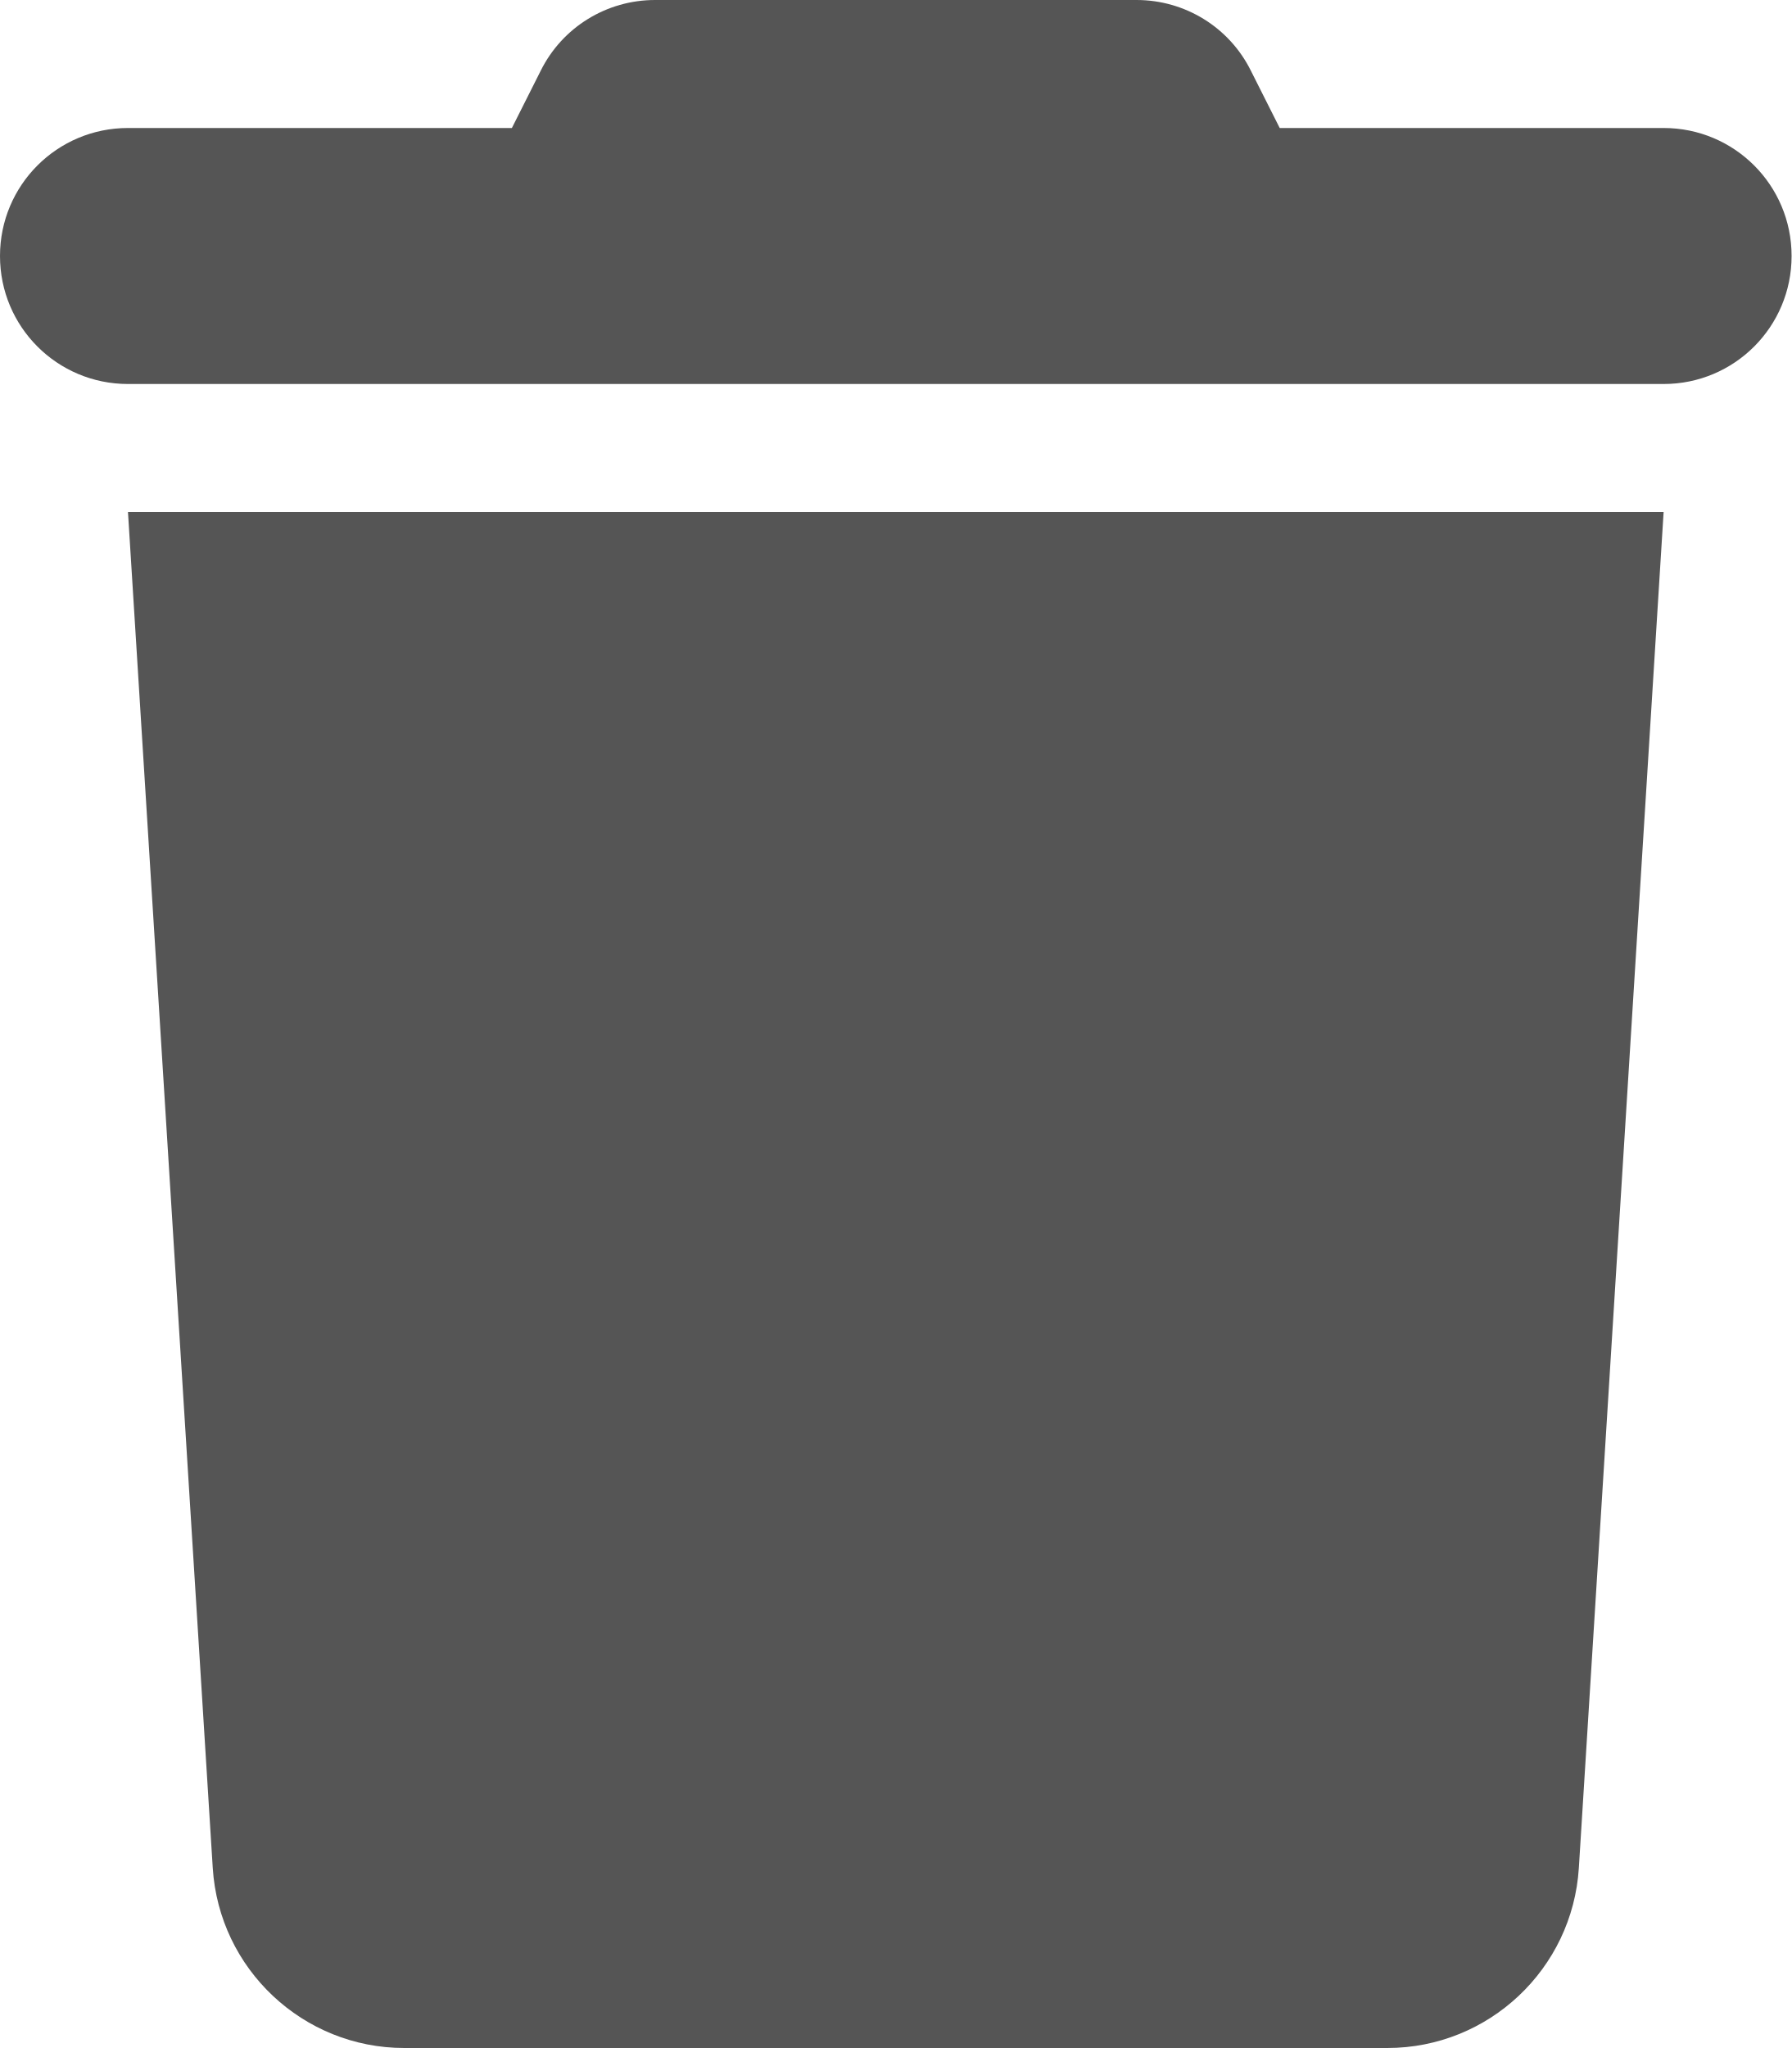
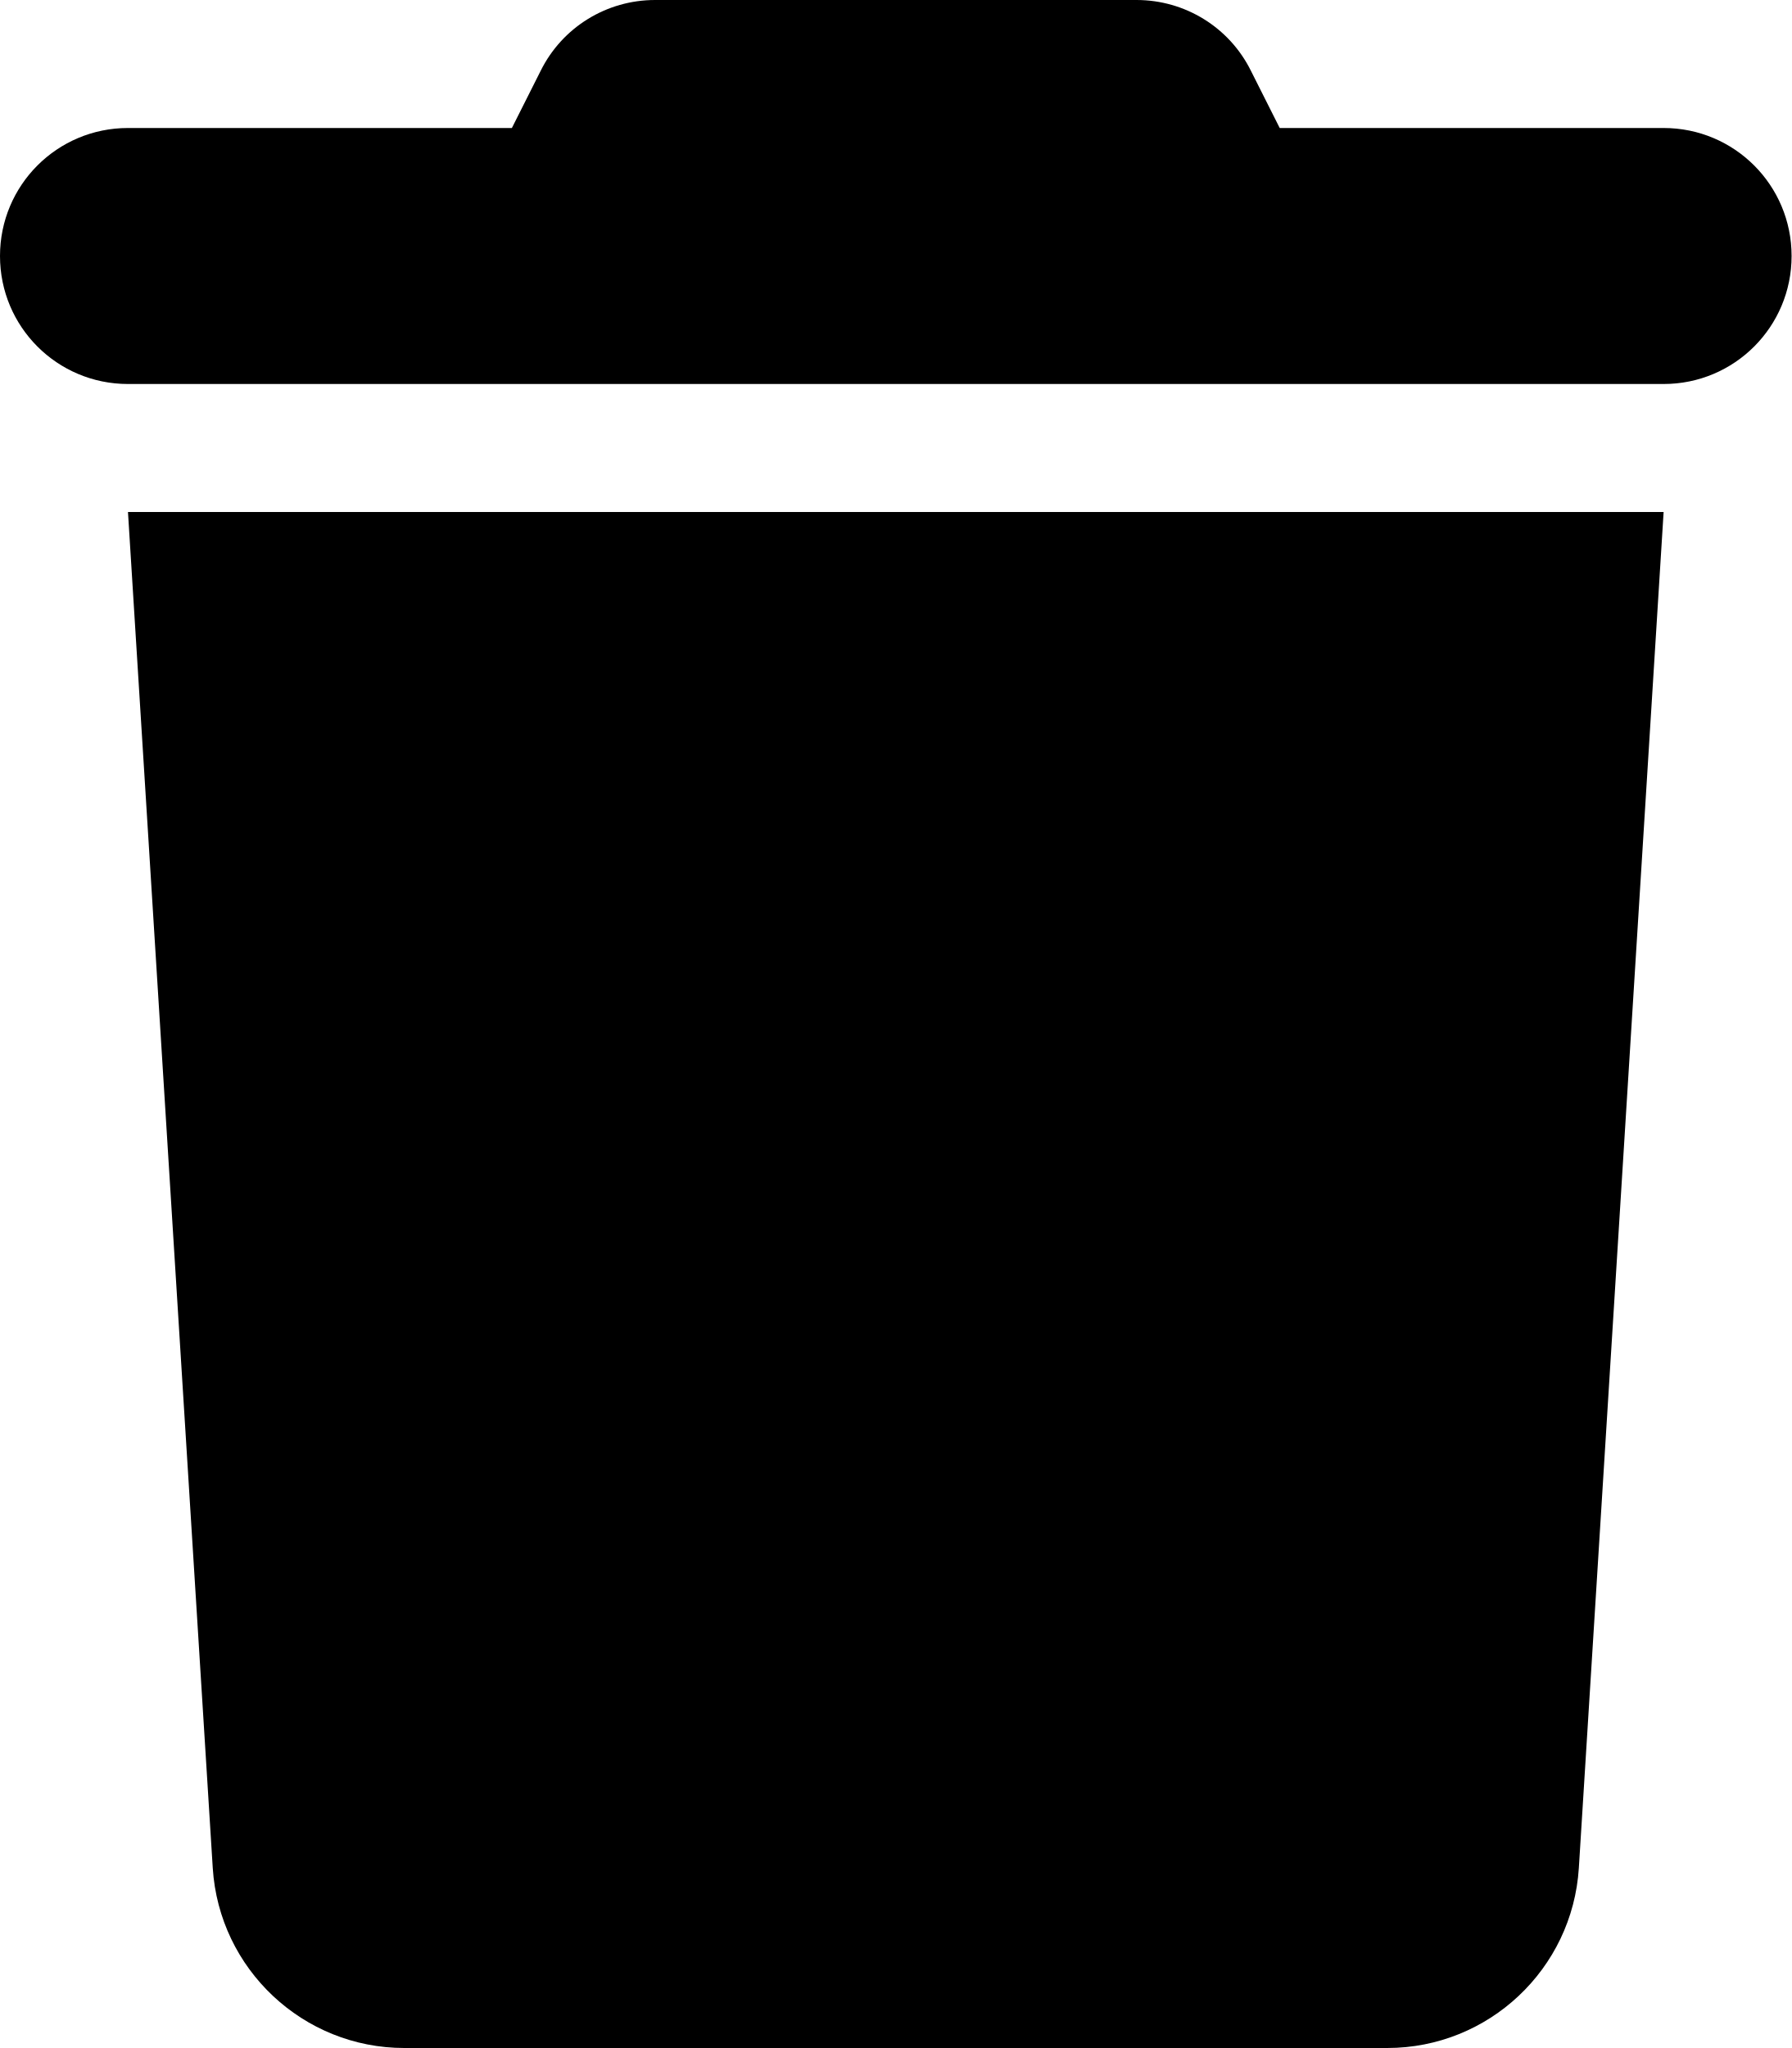
- <svg xmlns="http://www.w3.org/2000/svg" viewBox="0 0 448 512">
-   <g fill="#555" stroke="none">
-     <path d="M135.2 17.7L128 32 32 32C14.3 32 0 46.3 0 64S14.3 96 32 96l384 0c17.7 0 32-14.3 32-32s-14.3-32-32-32l-96 0-7.2-14.3C307.4 6.8 296.3 0 284.2 0L163.8 0c-12.1 0-23.2 6.8-28.6 17.7zM416 128L32 128 53.2 467c1.6 25.3 22.6 45 47.9 45l245.8 0c25.3 0 46.3-19.7 47.9-45L416 128z" />
-   </g>
+ <svg xmlns="http://www.w3.org/2000/svg" viewBox="0 0 448 512" fill="currentColor">
+   <path d="M135.2 17.7L128 32 32 32C14.3 32 0 46.3 0 64S14.3 96 32 96l384 0c17.7 0 32-14.3 32-32s-14.3-32-32-32l-96 0-7.2-14.3C307.4 6.8 296.3 0 284.2 0L163.8 0c-12.1 0-23.2 6.8-28.6 17.7zM416 128L32 128 53.2 467c1.6 25.3 22.6 45 47.9 45l245.8 0c25.3 0 46.3-19.7 47.9-45L416 128z" />
</svg>
